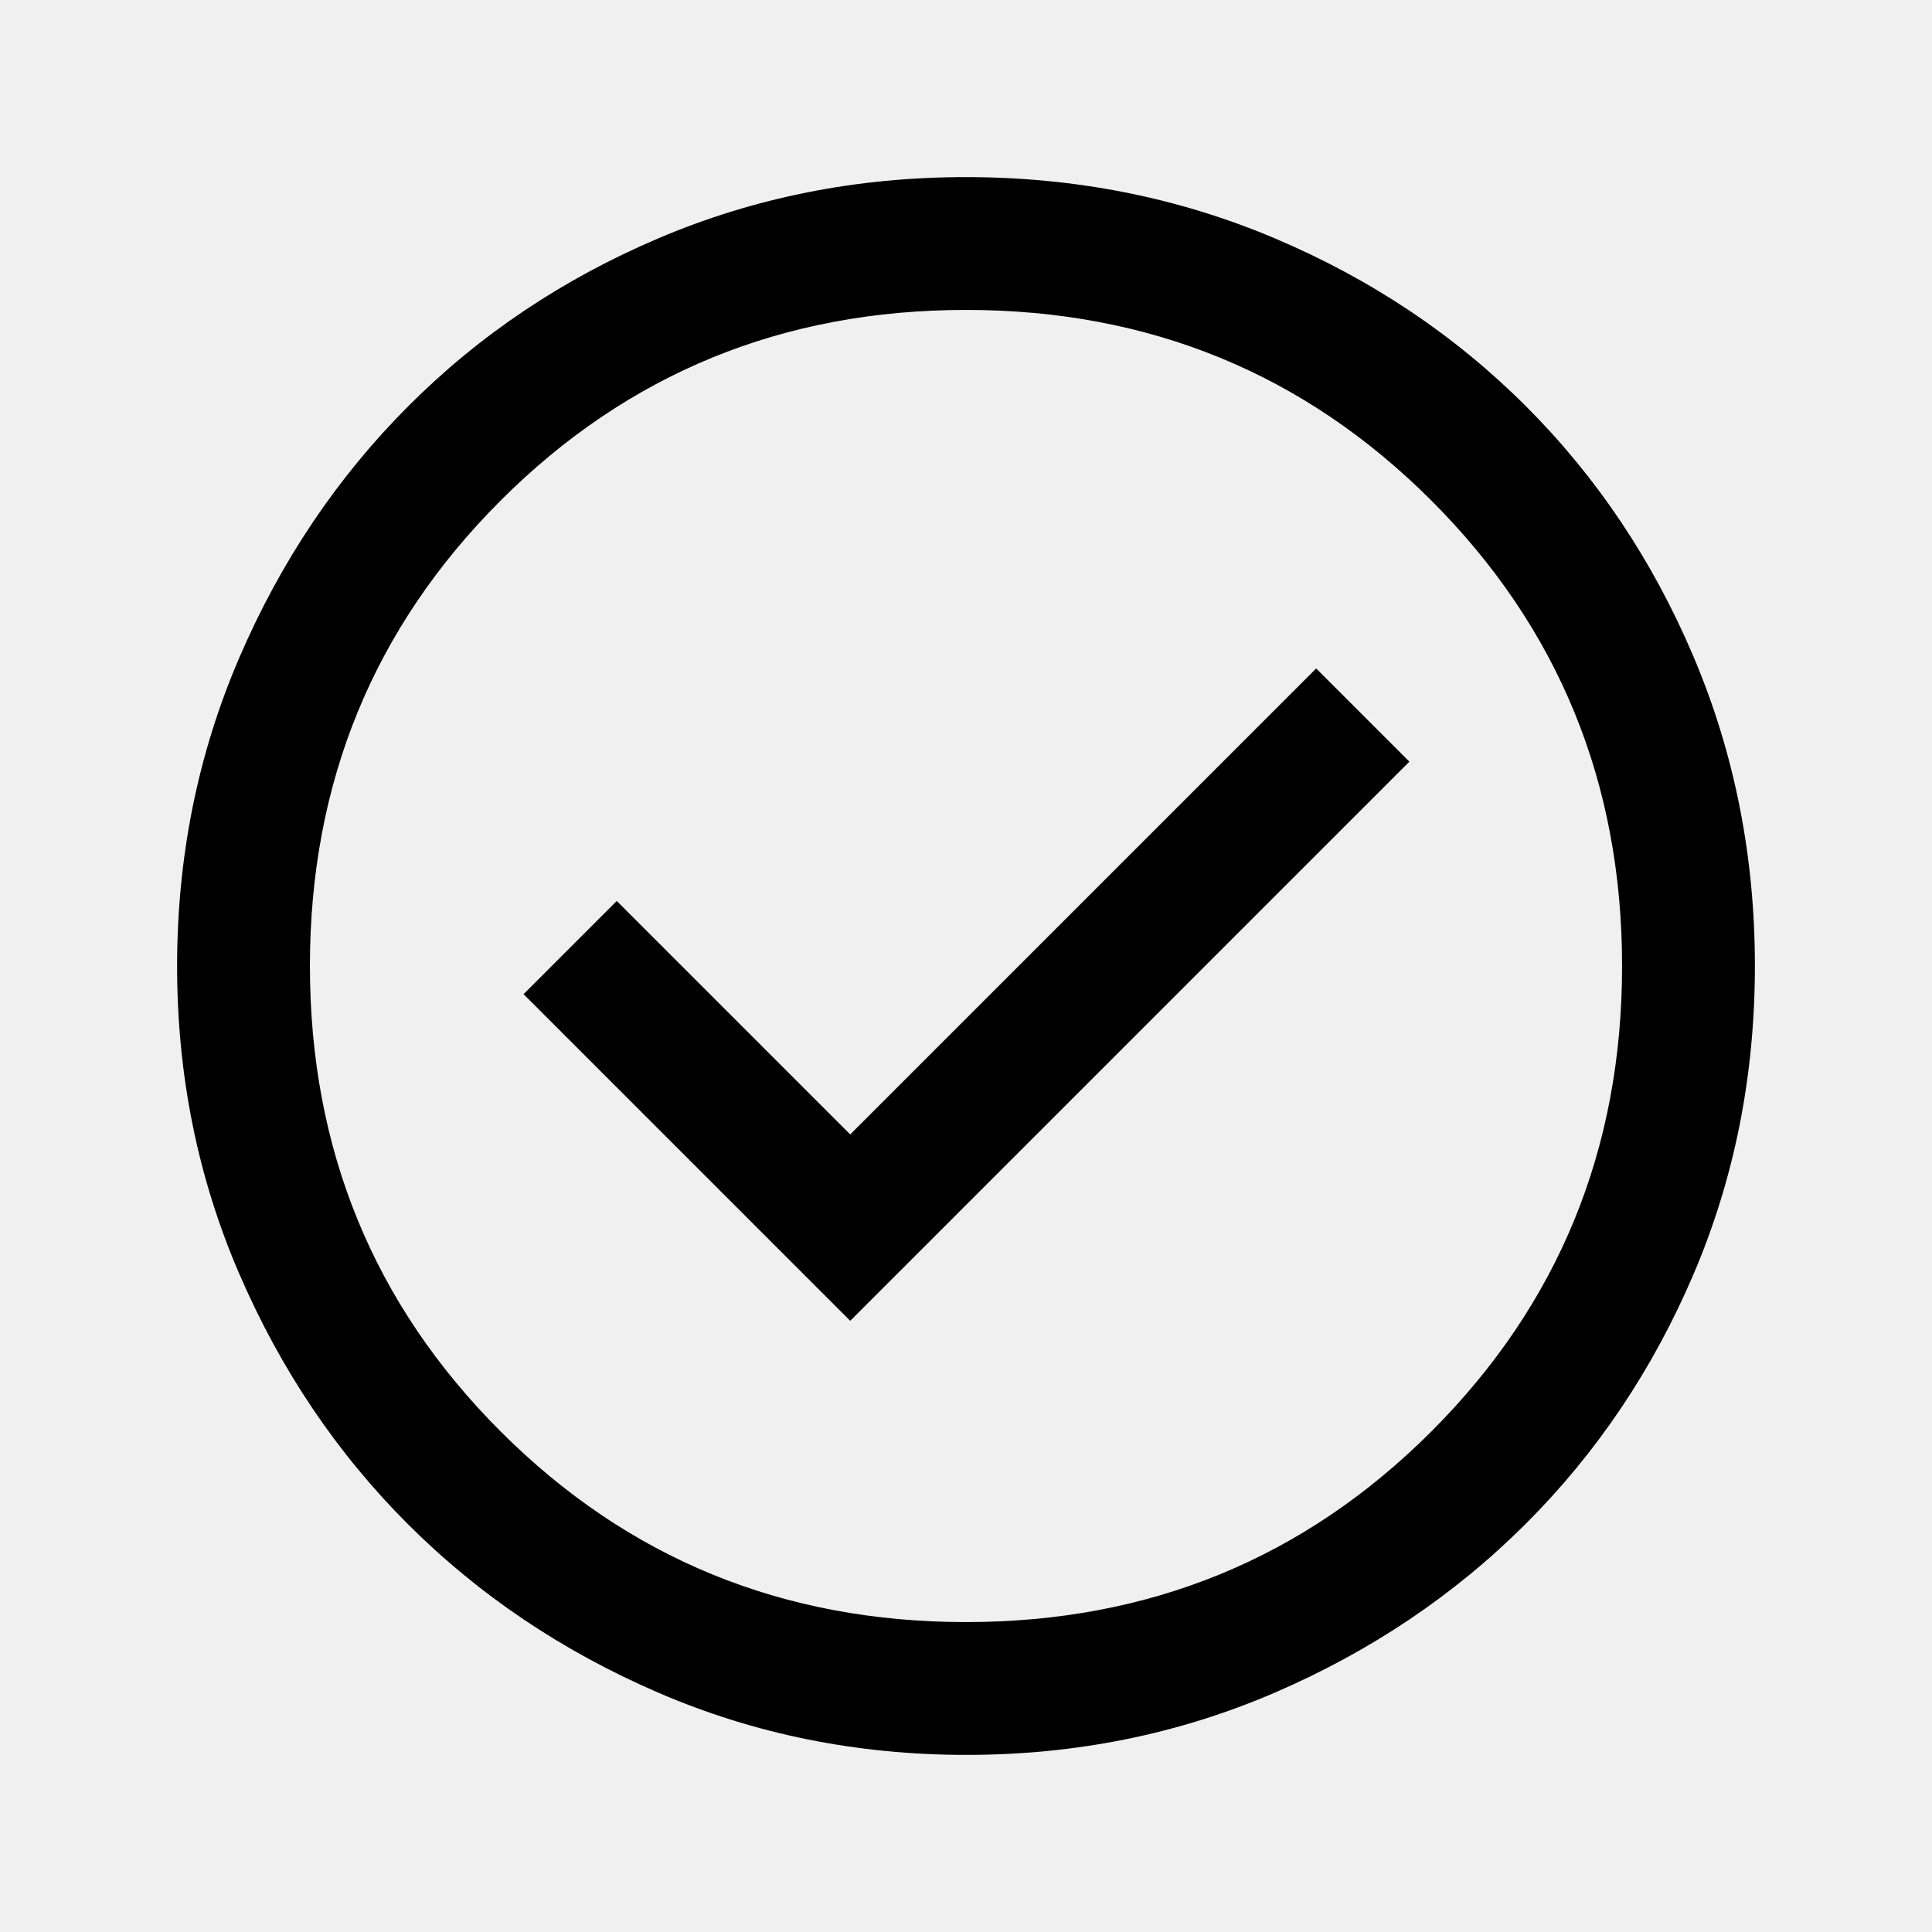
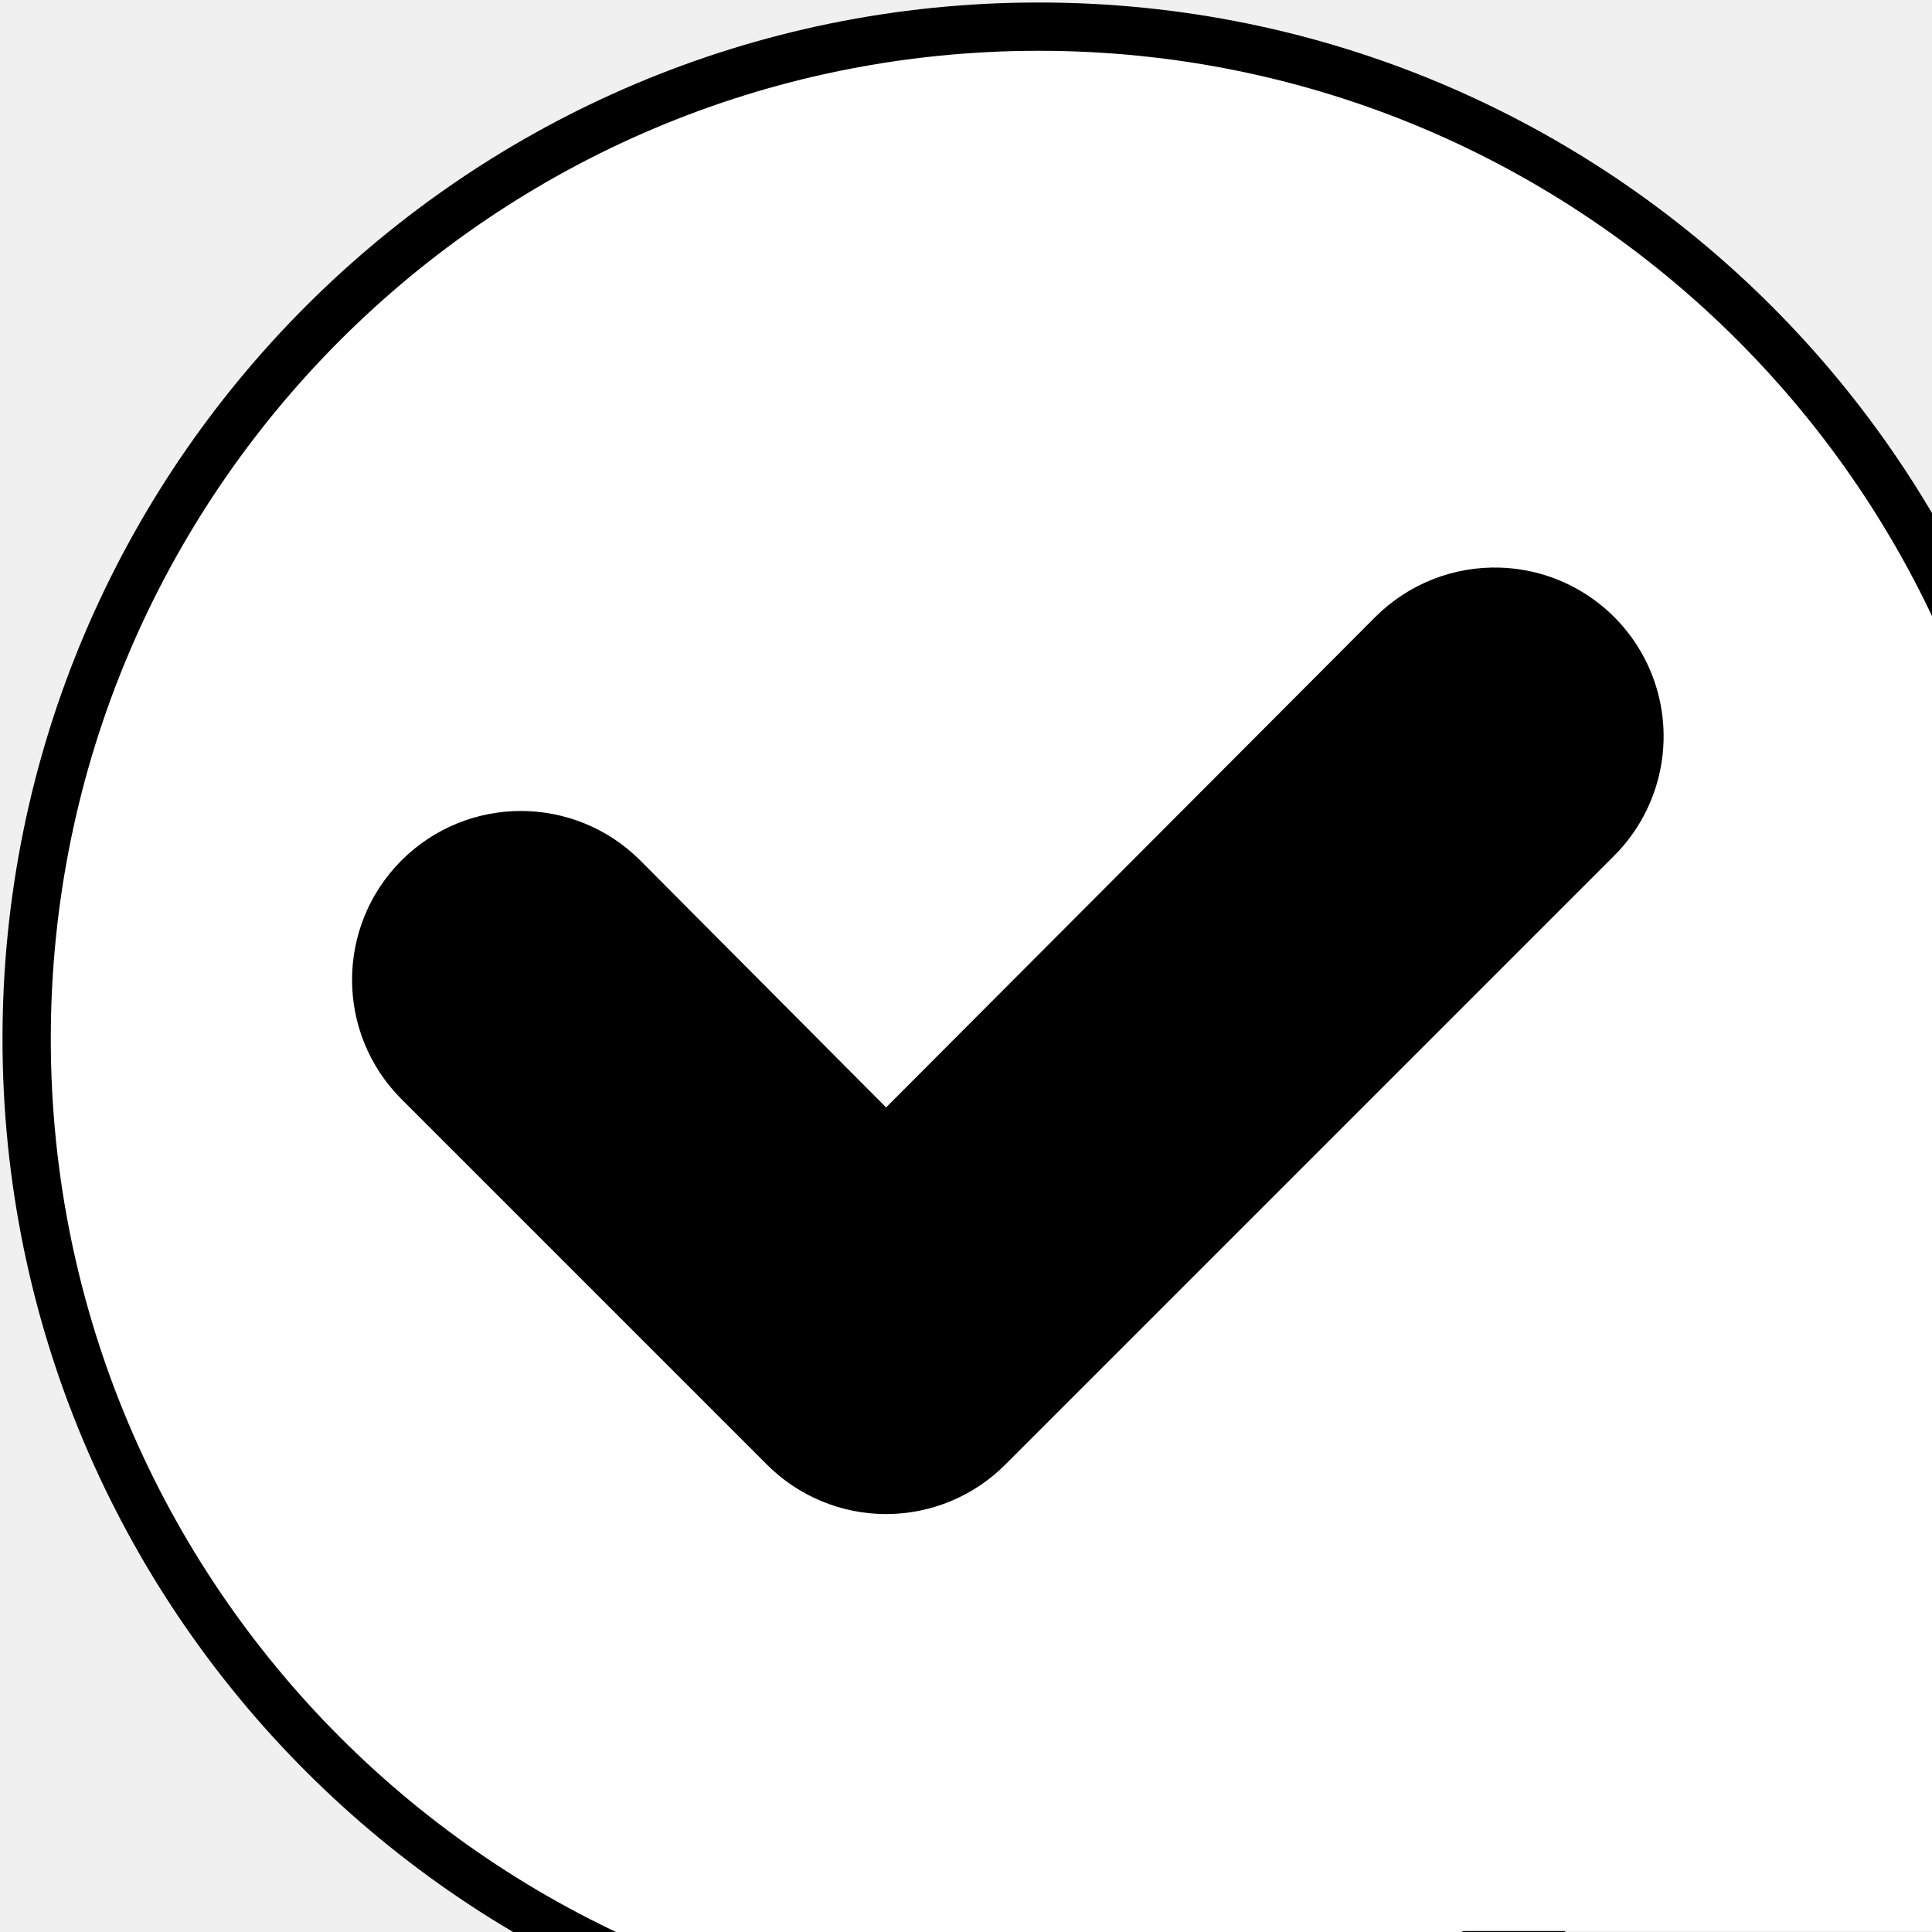
- <svg xmlns="http://www.w3.org/2000/svg" height="24px" viewBox="0 -960 960 960" width="24px" fill="#000000">
-   <path d="m422.46-303.69 277.85-277.85L654-627.85 422.46-396.31l-116-116L260.15-466l162.31 162.31ZM480.13-88q-81.31 0-152.89-30.86-71.57-30.86-124.52-83.76-52.95-52.9-83.83-124.42Q88-398.55 88-479.87q0-81.56 30.92-153.37 30.92-71.8 83.92-124.91 53-53.12 124.42-83.48Q398.67-872 479.87-872q81.55 0 153.35 30.34 71.79 30.34 124.92 83.42 53.13 53.08 83.49 124.84Q872-561.64 872-480.05q0 81.59-30.34 152.83-30.34 71.23-83.41 124.28-53.07 53.05-124.81 84Q561.7-88 480.13-88Zm-.13-66q136.51 0 231.26-94.74Q806-343.49 806-480t-94.74-231.26Q616.51-806 480-806t-231.26 94.74Q154-616.51 154-480t94.74 231.26Q343.49-154 480-154Zm0-326Z" />
+ <svg xmlns="http://www.w3.org/2000/svg" width="800px" height="800px" viewBox="0 0 24 24" id="verified" class="icon glyph" version="1.1">
+   <defs id="defs1">
+     <linearGradient id="swatch4">
+       <stop style="stop-color:#3f3f3f;stop-opacity:1;" offset="0" id="stop4" />
+     </linearGradient>
+   </defs>
+   <circle style="display:inline;fill:#ffffff;fill-opacity:1;stroke:#000000;stroke-width:0.6;stroke-dasharray:none;stroke-opacity:1" id="path4" cx="12.904" cy="12.904" r="12.573" />
+   <rect style="display:inline;fill:#ffffff;fill-opacity:1;stroke:none;stroke-width:1.911;stroke-opacity:1" id="rect21" width="12.083" height="11.778" x="11.918" y="12.21" ry="0" />
+   <path d="m 18.62,7.63 a 1.518,1.518 0 0 0 -1.126,0.444 L 11.007,14.577 7.544,11.098 a 1.518,1.518 0 0 0 -2.147,2.147 l 4.537,4.537 a 1.512,1.512 0 0 0 2.147,0 L 19.642,10.221 A 1.518,1.518 0 0 0 18.62,7.63 Z" style="display:inline;stroke:#000000;stroke-width:1.158;stroke-dasharray:none;fill:#000000" id="path3" />
</svg>
